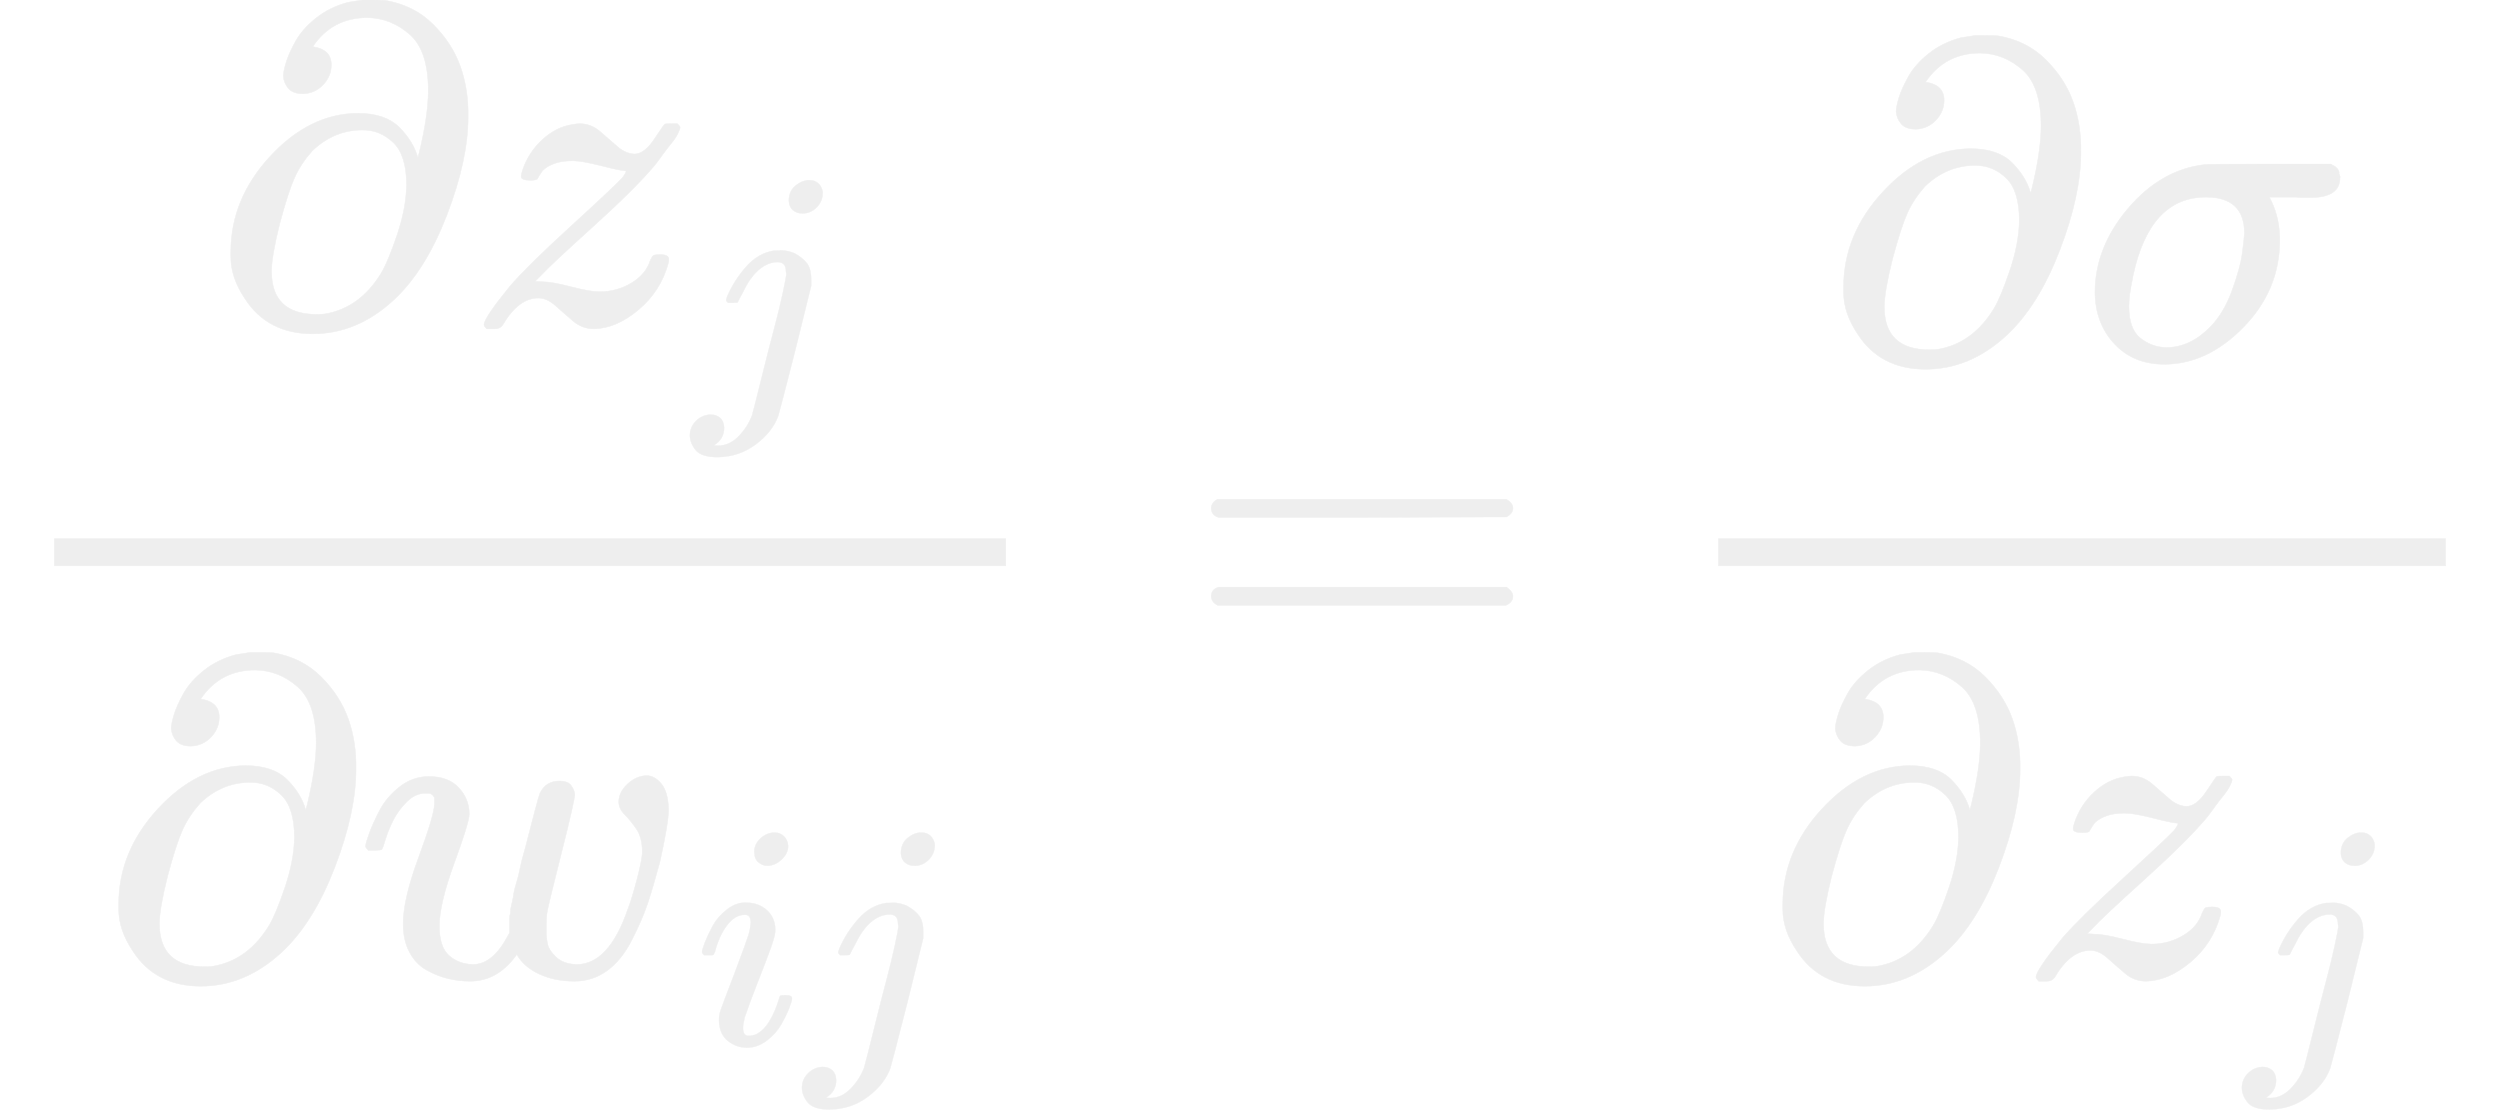
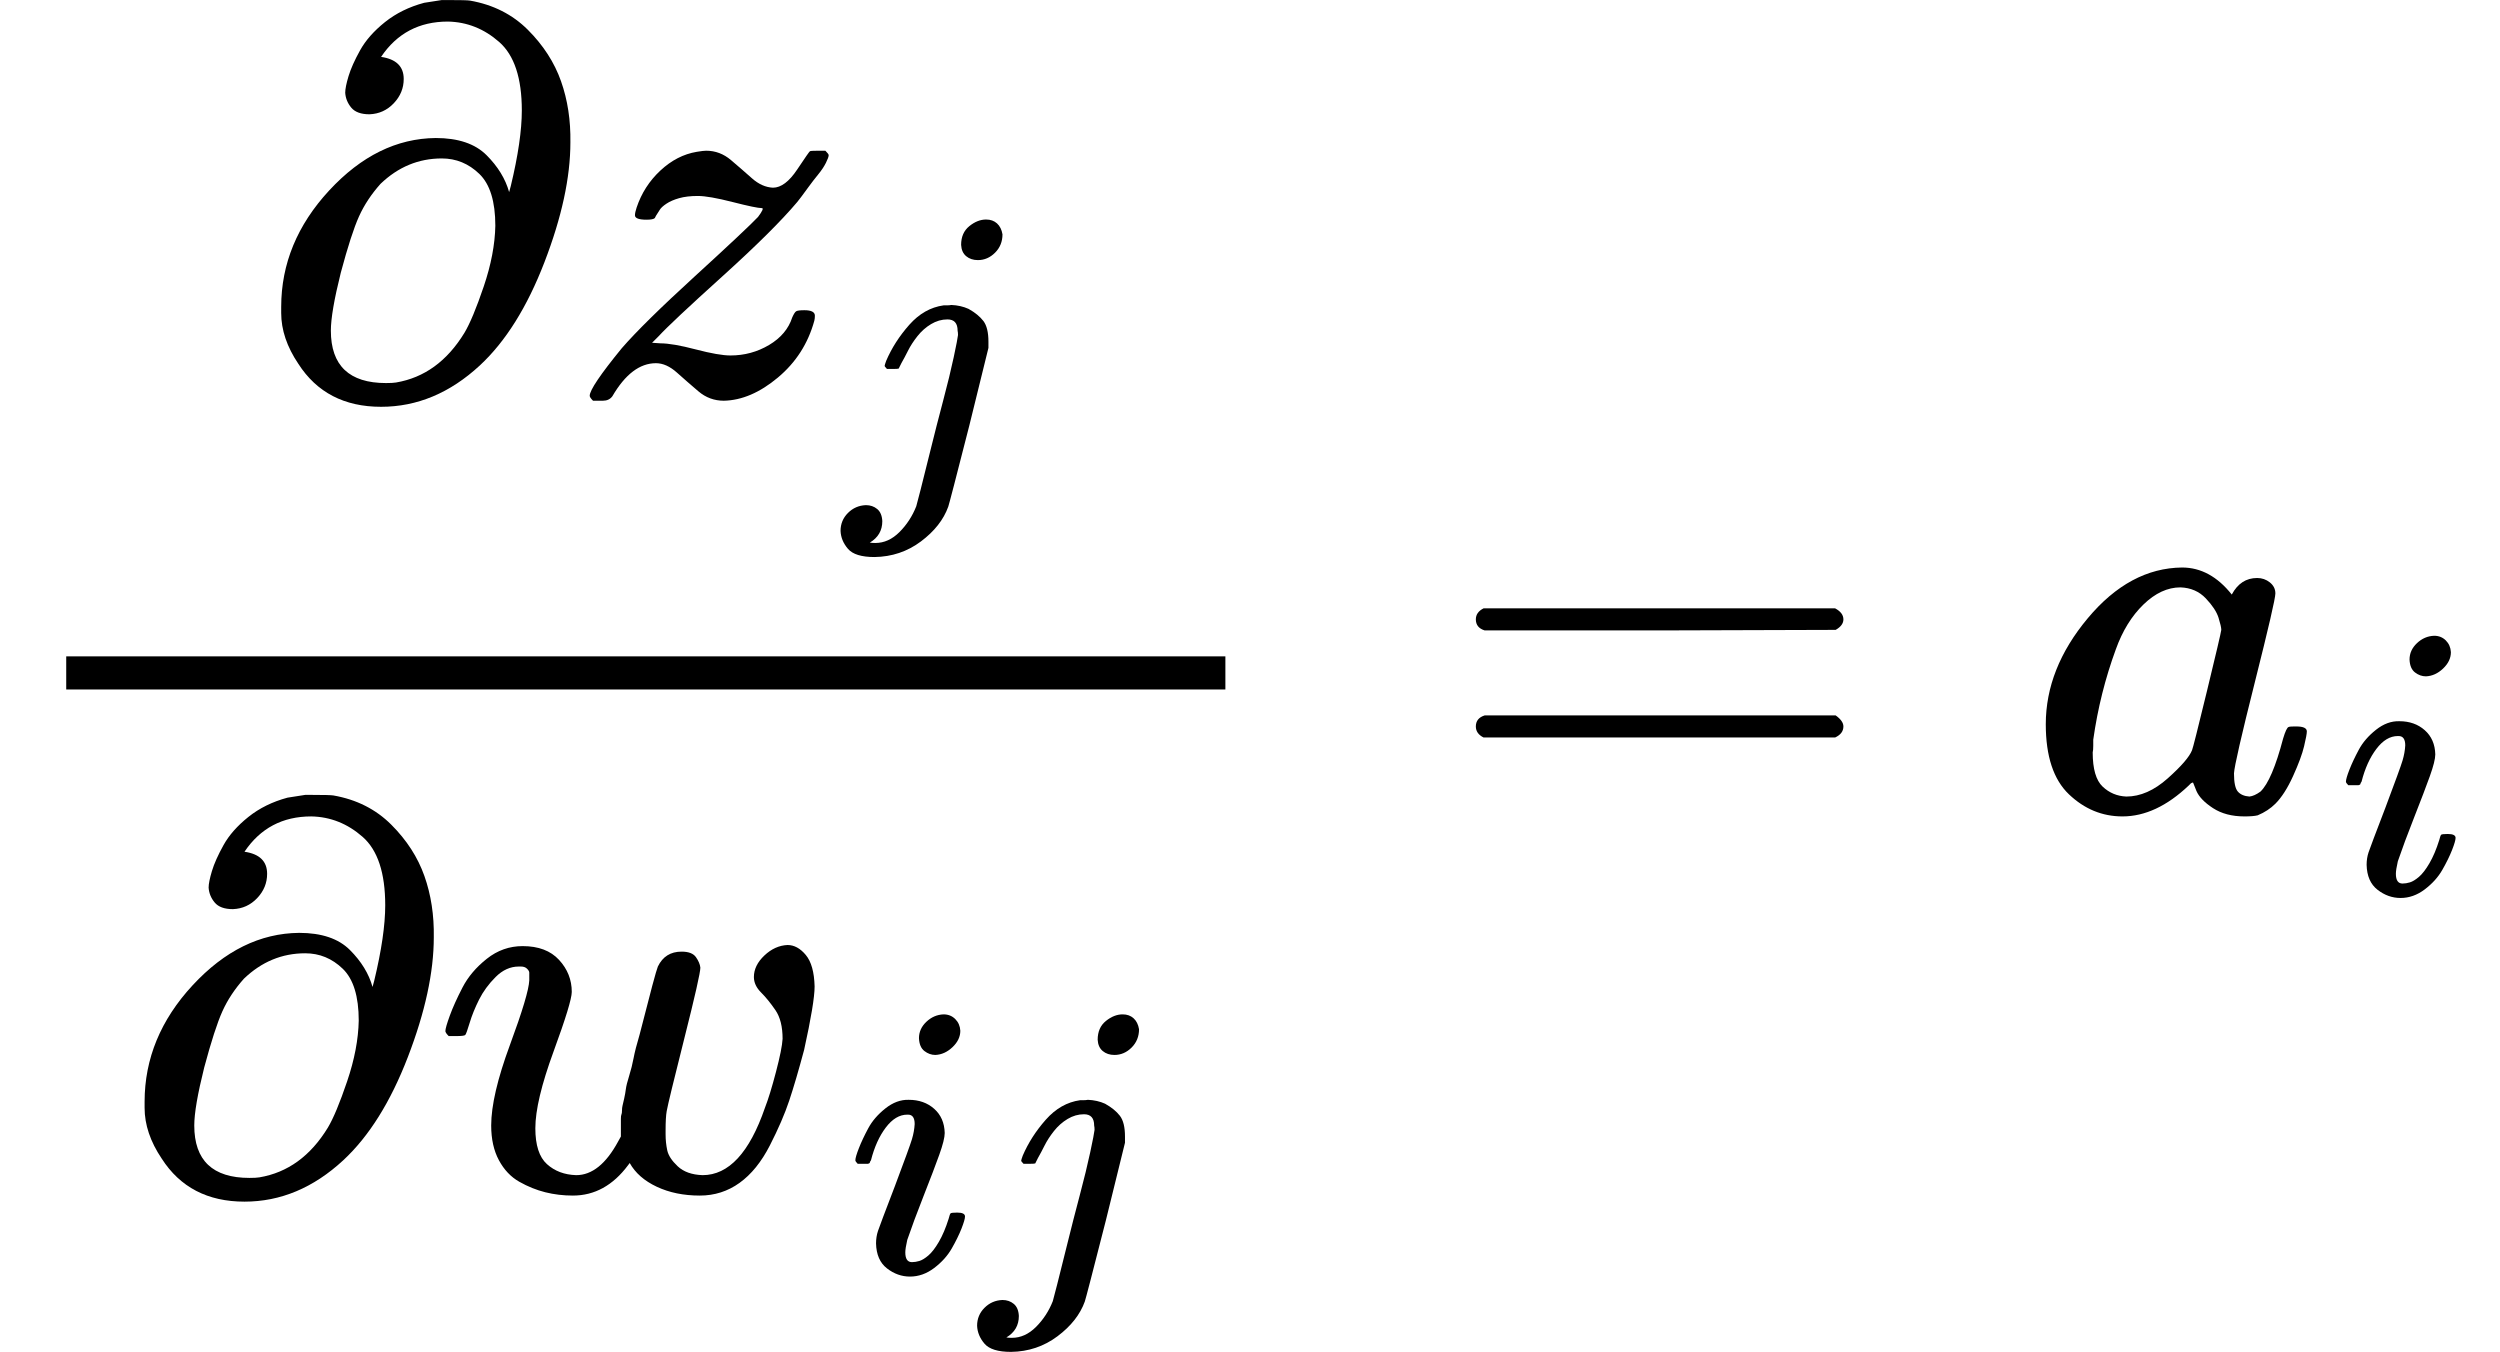
- <svg xmlns="http://www.w3.org/2000/svg" xmlns:xlink="http://www.w3.org/1999/xlink" width="99.896" height="44.336" viewBox="0 -1469.2 5519.2 2449.5">
+ <svg xmlns="http://www.w3.org/2000/svg" xmlns:xlink="http://www.w3.org/1999/xlink" width="81.984" height="44.336" viewBox="0 -1469.2 4529.8 2449.5">
  <defs>
    <path id="A" d="M202 508q-23 0-33 12-10 12-11 27 0 10 6 30 6 20 21 47 15 27 45 51 30 24 71 35l32 5h12q33 0 39-1 63-11 105-53 42-42 60-93 18-51 17-111 0-95-47-217-47-122-117-187-81-75-179-75-100 0-150 78-31 46-31 92v11q0 117 87 211 87 94 193 95 61 0 92-31 31-31 41-67l3 11q20 83 20 137 0 88-41 124-41 36-93 37-78 0-121-64 41-6 41-40 0-25-18-44-18-19-44-20zm228-202q0 66-29 94-29 28-68 28-63 0-111-46-25-28-39-59-14-31-33-102-18-72-18-105 0-95 100-95 12 0 18 1 77 13 124 90 15 25 35 84 20 59 21 110z" />
    <path id="B" d="M347 338q-10 0-53 11-43 11-63 11-20 0-34-4-14-4-23-10-9-6-12-11-3-5-7-11l-2-4q-3-3-15-3-21 0-21 8 0 5 3 14 13 39 43 67 30 28 66 34 12 2 17 2 25 0 45-17 20-17 38-33 18-16 38-17 22 0 44 33 22 33 23 33 1 1 15 1h13q6-6 6-8 0-4-5-14-5-10-14-21-9-11-17-22-8-11-14-19l-7-9q-43-51-136-135-93-84-115-108l-12-12 15-1q22 0 64-11 42-11 63-11 38 0 70 19 32 19 42 50 4 9 7 11 3 2 15 2 19 0 19-10 0-5-1-9-17-62-66-103-49-41-98-42-26 0-46 17-20 17-39 34-19 17-38 17-44 0-79-60-6-8-17-8h-5-13q-6 6-6 9 0 15 58 86 39 45 132 130 93 85 115 108 12 16 7 16z" />
    <path id="C" d="M297 596q0 31 21 48 21 17 43 17 17 0 28-10 11-10 14-28 0-28-19-47-19-19-44-19-18 0-30 10-12 10-13 29zm-9-220q0 29-26 29-22 0-42-12-20-12-35-31-15-19-24-37-9-18-17-32l-7-14q-2-1-16-1h-14q-6 6-6 8 0 2 4 13 21 49 59 92 38 43 88 50 1 0 8 0 7 0 12 1 24-1 44-10 25-14 38-31 13-17 13-53v-16l-49-199Q267-67 264-75q-18-50-70-89-52-39-119-40-50 0-68 21-18 21-19 46 0 27 19 46 19 19 46 20 17 0 29-10 12-10 13-31 0-36-32-55 6-1 14-1 34 0 62 28 28 28 43 66l11 42q11 43 26 104 15 61 32 125 17 64 27 111 10 47 11 57 0 7-1 11z" />
    <path id="D" d="M580 385q0 21 19 39 19 18 42 19 18 0 33-18 15-18 16-57 0-29-19-115-15-56-27-92-12-36-35-81-23-45-55-68-32-23-72-23-44 0-78 16-34 16-49 43-1-1-3-4-41-55-100-55-26 0-50 6-24 6-47 19-23 13-37 39-14 26-14 63 0 54 34 146 34 92 35 117 0 1 0 2 0 9 0 12 0 3-4 7-4 4-11 4h-4q-23 0-42-19-19-19-30-41-11-22-17-42-6-20-8-22-2-2-16-2H27q-6 6-6 9 0 6 8 28 8 22 23 51 15 29 44 52 29 23 65 23 43 0 66-25 23-25 23-58 0-18-33-108-33-90-33-139 0-46 21-65 21-19 53-20 43 0 76 61l5 9v23q0 3 0 9 0 6 1 8 1 2 1 7 0 5 1 9 1 4 3 13 2 9 3 17 1 8 6 24 5 16 8 32 3 16 11 43 29 114 33 123 13 27 43 27 19 0 26-10 7-10 8-19 0-13-29-128-29-115-32-132-2-11-2-35v-7q0-15 3-29 3-14 19-29 16-15 45-16 71 0 113 122 9 23 20 65 11 42 12 60 0 33-13 52-13 19-26 32-13 13-13 28z" />
    <path id="E" d="M184 600q0 24 19 42 19 18 44 19 18 0 30-12 12-12 13-30 0-23-20-42-20-19-44-20-15 0-28 10-13 10-14 33zM21 287q0 8 9 31 9 23 24 51 15 28 44 51 29 23 60 22 39 0 65-23 26-23 27-62 0-17-14-56-14-39-40-105-26-66-42-113-5-22-5-32 0-25 17-25 9 0 19 3 10 3 23 14 13 11 27 35 14 24 25 59 3 12 5 14 2 2 17 2 20 0 20-10 0-8-9-31-9-23-25-51-16-28-45-50-29-22-62-22-32 0-59 21-27 21-28 64 0 17 5 32 5 15 43 114 38 101 44 121 6 20 7 39 0 24-17 24h-2q-30 0-55-33-25-33-38-84-1-1-2-3-1-2-1-3 0-1-2-2-2-1-3-1-1 0-4 0-3 0-8 0H27q-6 6-6 9z" />
    <path id="F" d="M56 347q0 13 14 20h637q15-8 15-20 0-11-14-19l-318-1H72q-16 5-16 20zm0-194q0 15 16 20h636q14-10 14-20 0-13-15-20H70q-14 7-14 20z" />
-     <path id="G" d="M184-11q-68 0-110 45-42 45-43 113 0 100 73 186 73 86 170 97 1 1 140 1h138q1-1 3-2 2-1 4-2 2-1 3-2 1-1 3-3 2-2 2-2 0 0 2-4 2-4 1-4-1 0 1-5 2-5 1-6 0-44-65-44-7 0-17 0-10 0-14 1h-60l5-10q18-38 18-85 0-110-80-192-80-82-175-82zm177 289q0 80-85 80-124 0-161-174-1-4-1-6-8-37-8-61 0-50 25-70 25-20 57-21 54 0 99 47 29 30 47 80 18 50 22 80 4 30 5 45z" />
+     <path id="G" d="M33 157q0 101 76 192 76 91 171 92 51 0 90-49 16 30 46 30 13 0 23-8 10-8 10-20 0-13-37-160-37-147-38-166 0-25 7-33 7-8 21-9 9 1 20 9 21 20 41 96 6 20 10 21 2 1 10 1h4q19 0 19-9 0-6-5-27-5-21-20-54-15-33-32-50-13-13-32-21-8-2-24-2-34 0-57 15-23 15-30 31l-6 15q-1 1-4-1-2-2-4-4-59-56-120-56-55 0-97 40-42 40-42 127zm318 171q0 6-5 22-5 16-23 35-18 19-46 20-35 0-67-31-32-31-50-81-29-79-41-164 0-3 0-11 0-8-1-12 0-45 18-62 18-17 43-18 38 0 75 33 37 33 44 51 2 4 27 107 25 103 26 111z" />
  </defs>
-   <g stroke="#eee" fill="#eee" transform="scale(1 -1)">
+   <g transform="scale(1 -1)">
    <g transform="translate(467.5 754.2)">
      <use xlink:href="#A" />
      <g transform="translate(566)">
        <use xlink:href="#B" />
        <use xlink:href="#C" transform="matrix(.707 0 0 .707 498 -150)" />
      </g>
    </g>
    <g transform="translate(220 -686)">
      <use xlink:href="#A" />
      <g transform="translate(566)">
        <use xlink:href="#D" />
        <g transform="matrix(.707 0 0 .707 749 -150)">
          <use xlink:href="#E" />
          <use xlink:href="#C" x="345" />
        </g>
      </g>
    </g>
    <path d="M120 220h2100.3v60H120z" />
    <use xlink:href="#F" x="2618.1" />
    <g transform="translate(3673.8)">
-       <g transform="translate(354.2 676)">
-         <use xlink:href="#A" />
-         <use xlink:href="#G" x="566" />
-       </g>
-       <g transform="translate(220 -686)">
-         <use xlink:href="#A" />
-         <g transform="translate(566)">
-           <use xlink:href="#B" />
-           <use xlink:href="#C" transform="matrix(.707 0 0 .707 498 -150)" />
-         </g>
-       </g>
-       <path d="M120 220h1605.3v60H120z" />
+       <use xlink:href="#G" />
+       <use xlink:href="#E" transform="matrix(.707 0 0 .707 562 -150)" />
    </g>
  </g>
</svg>
